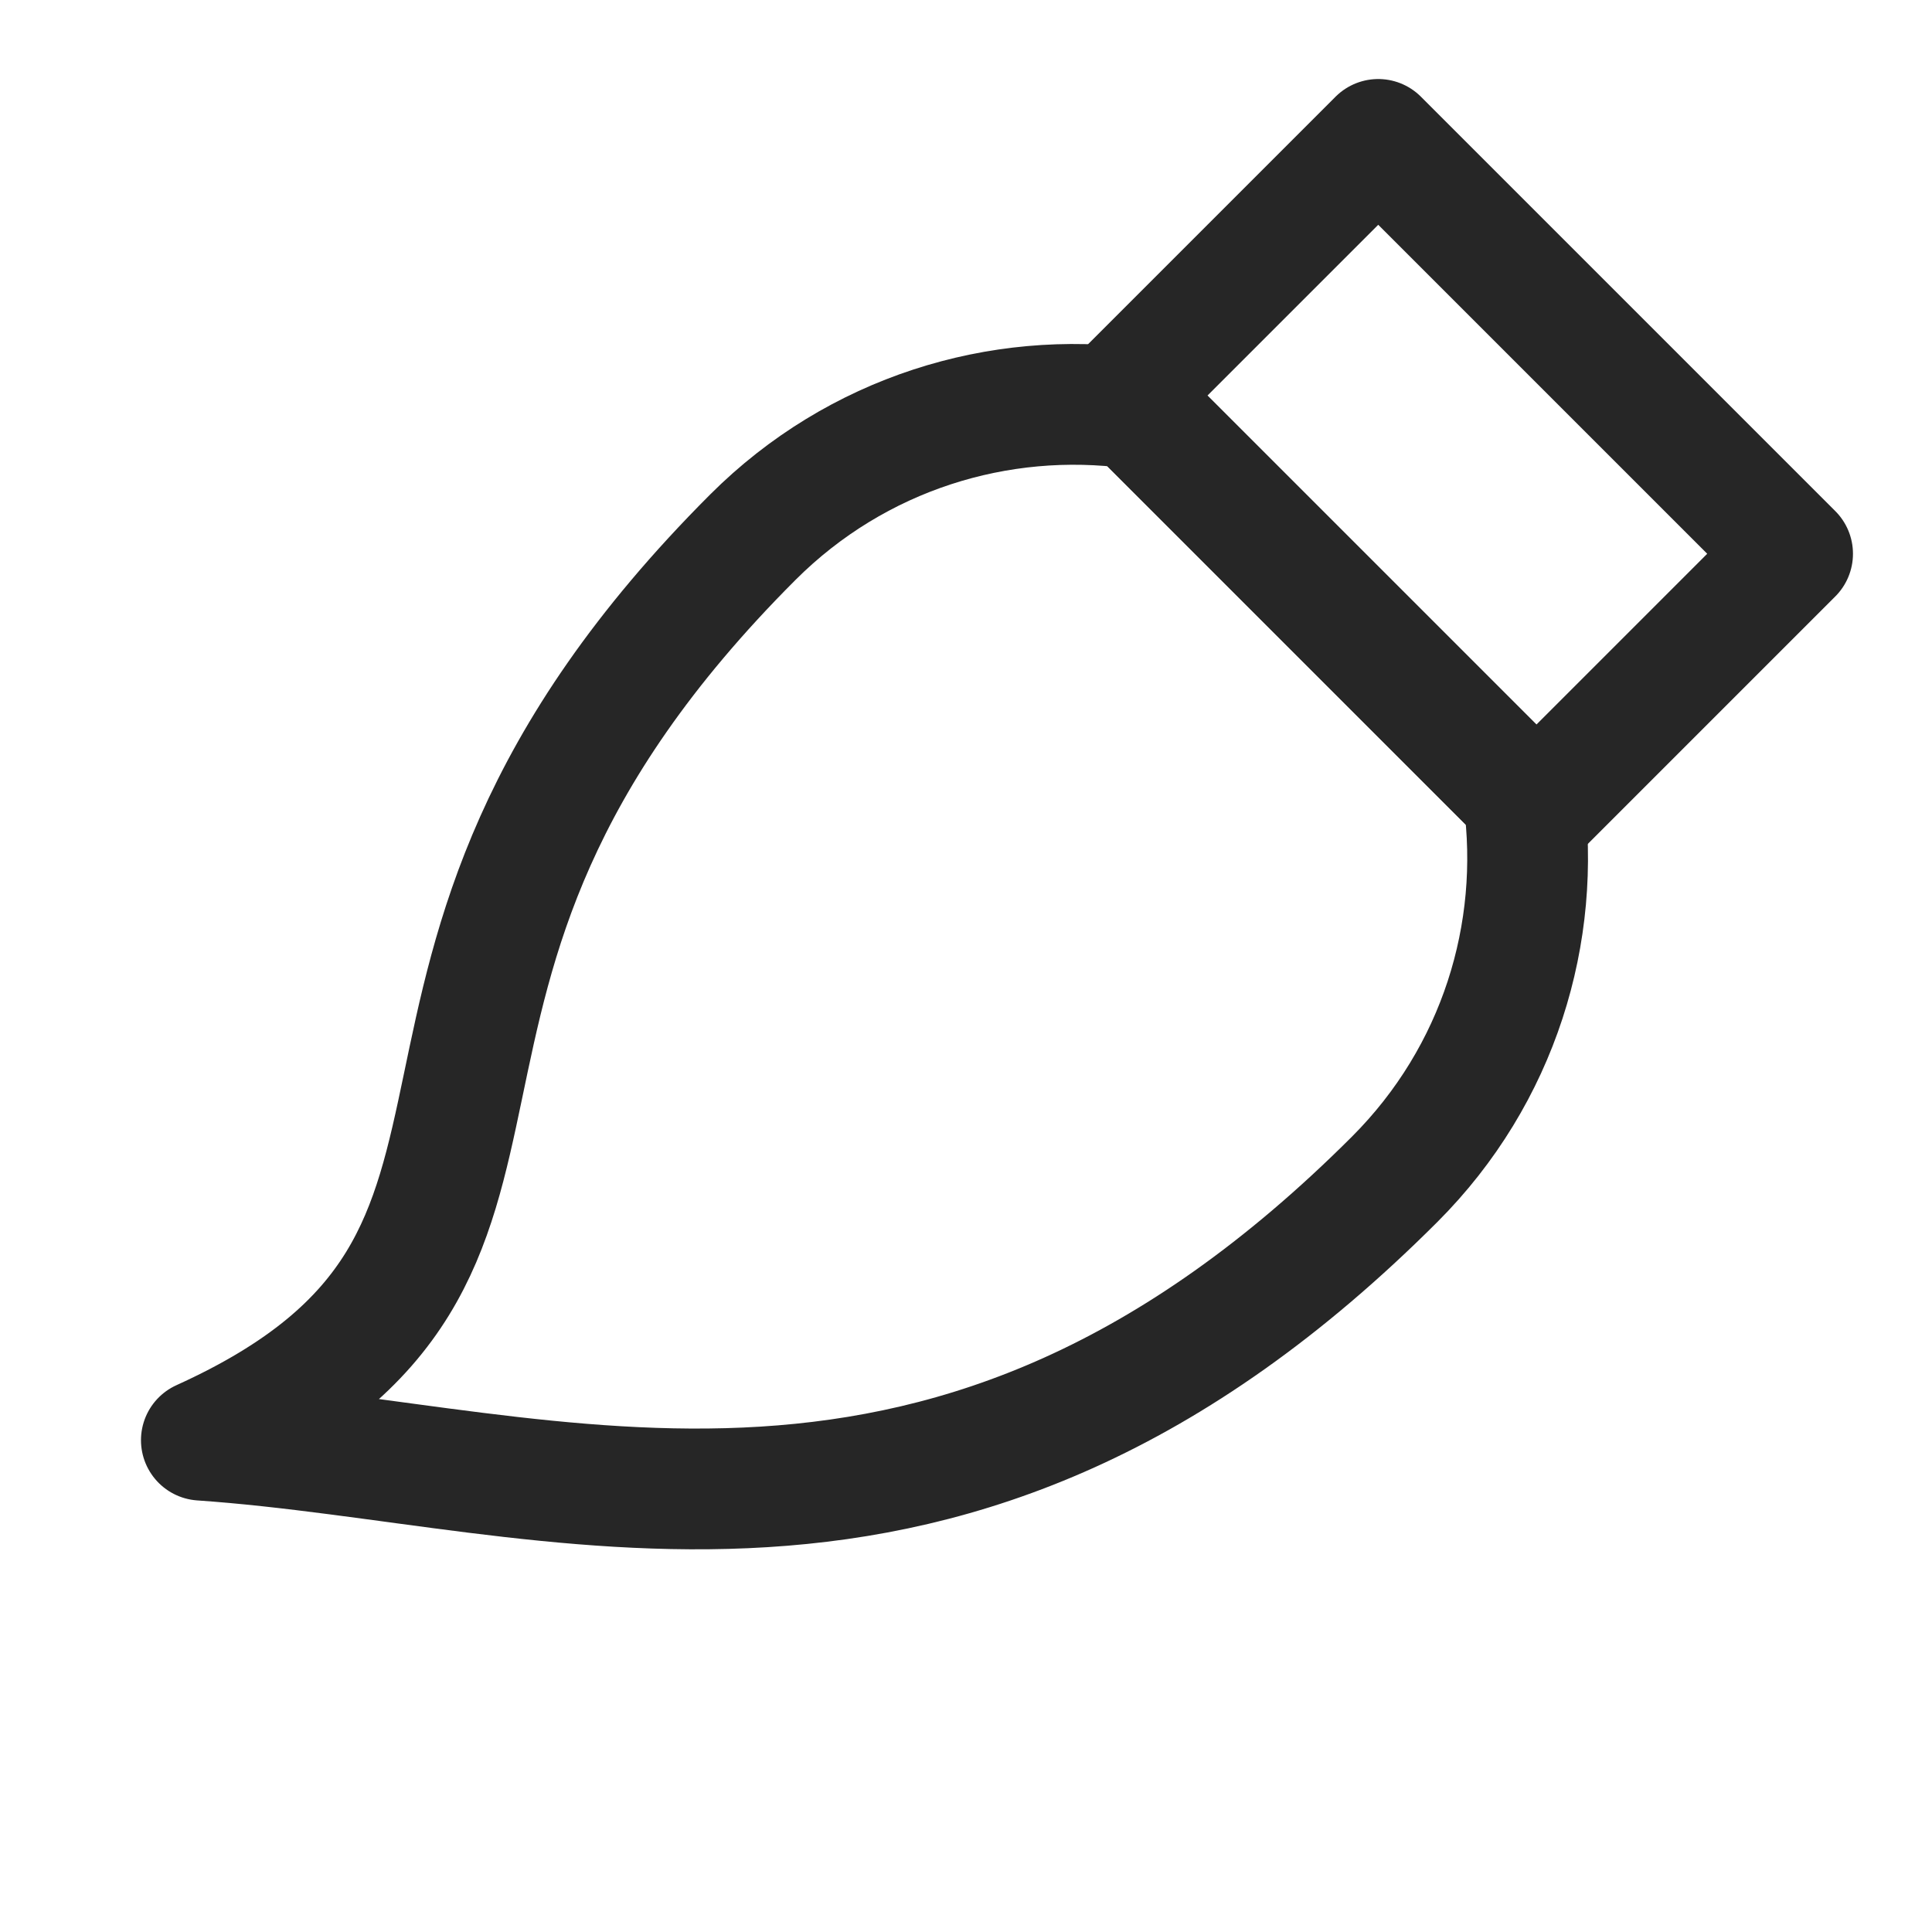
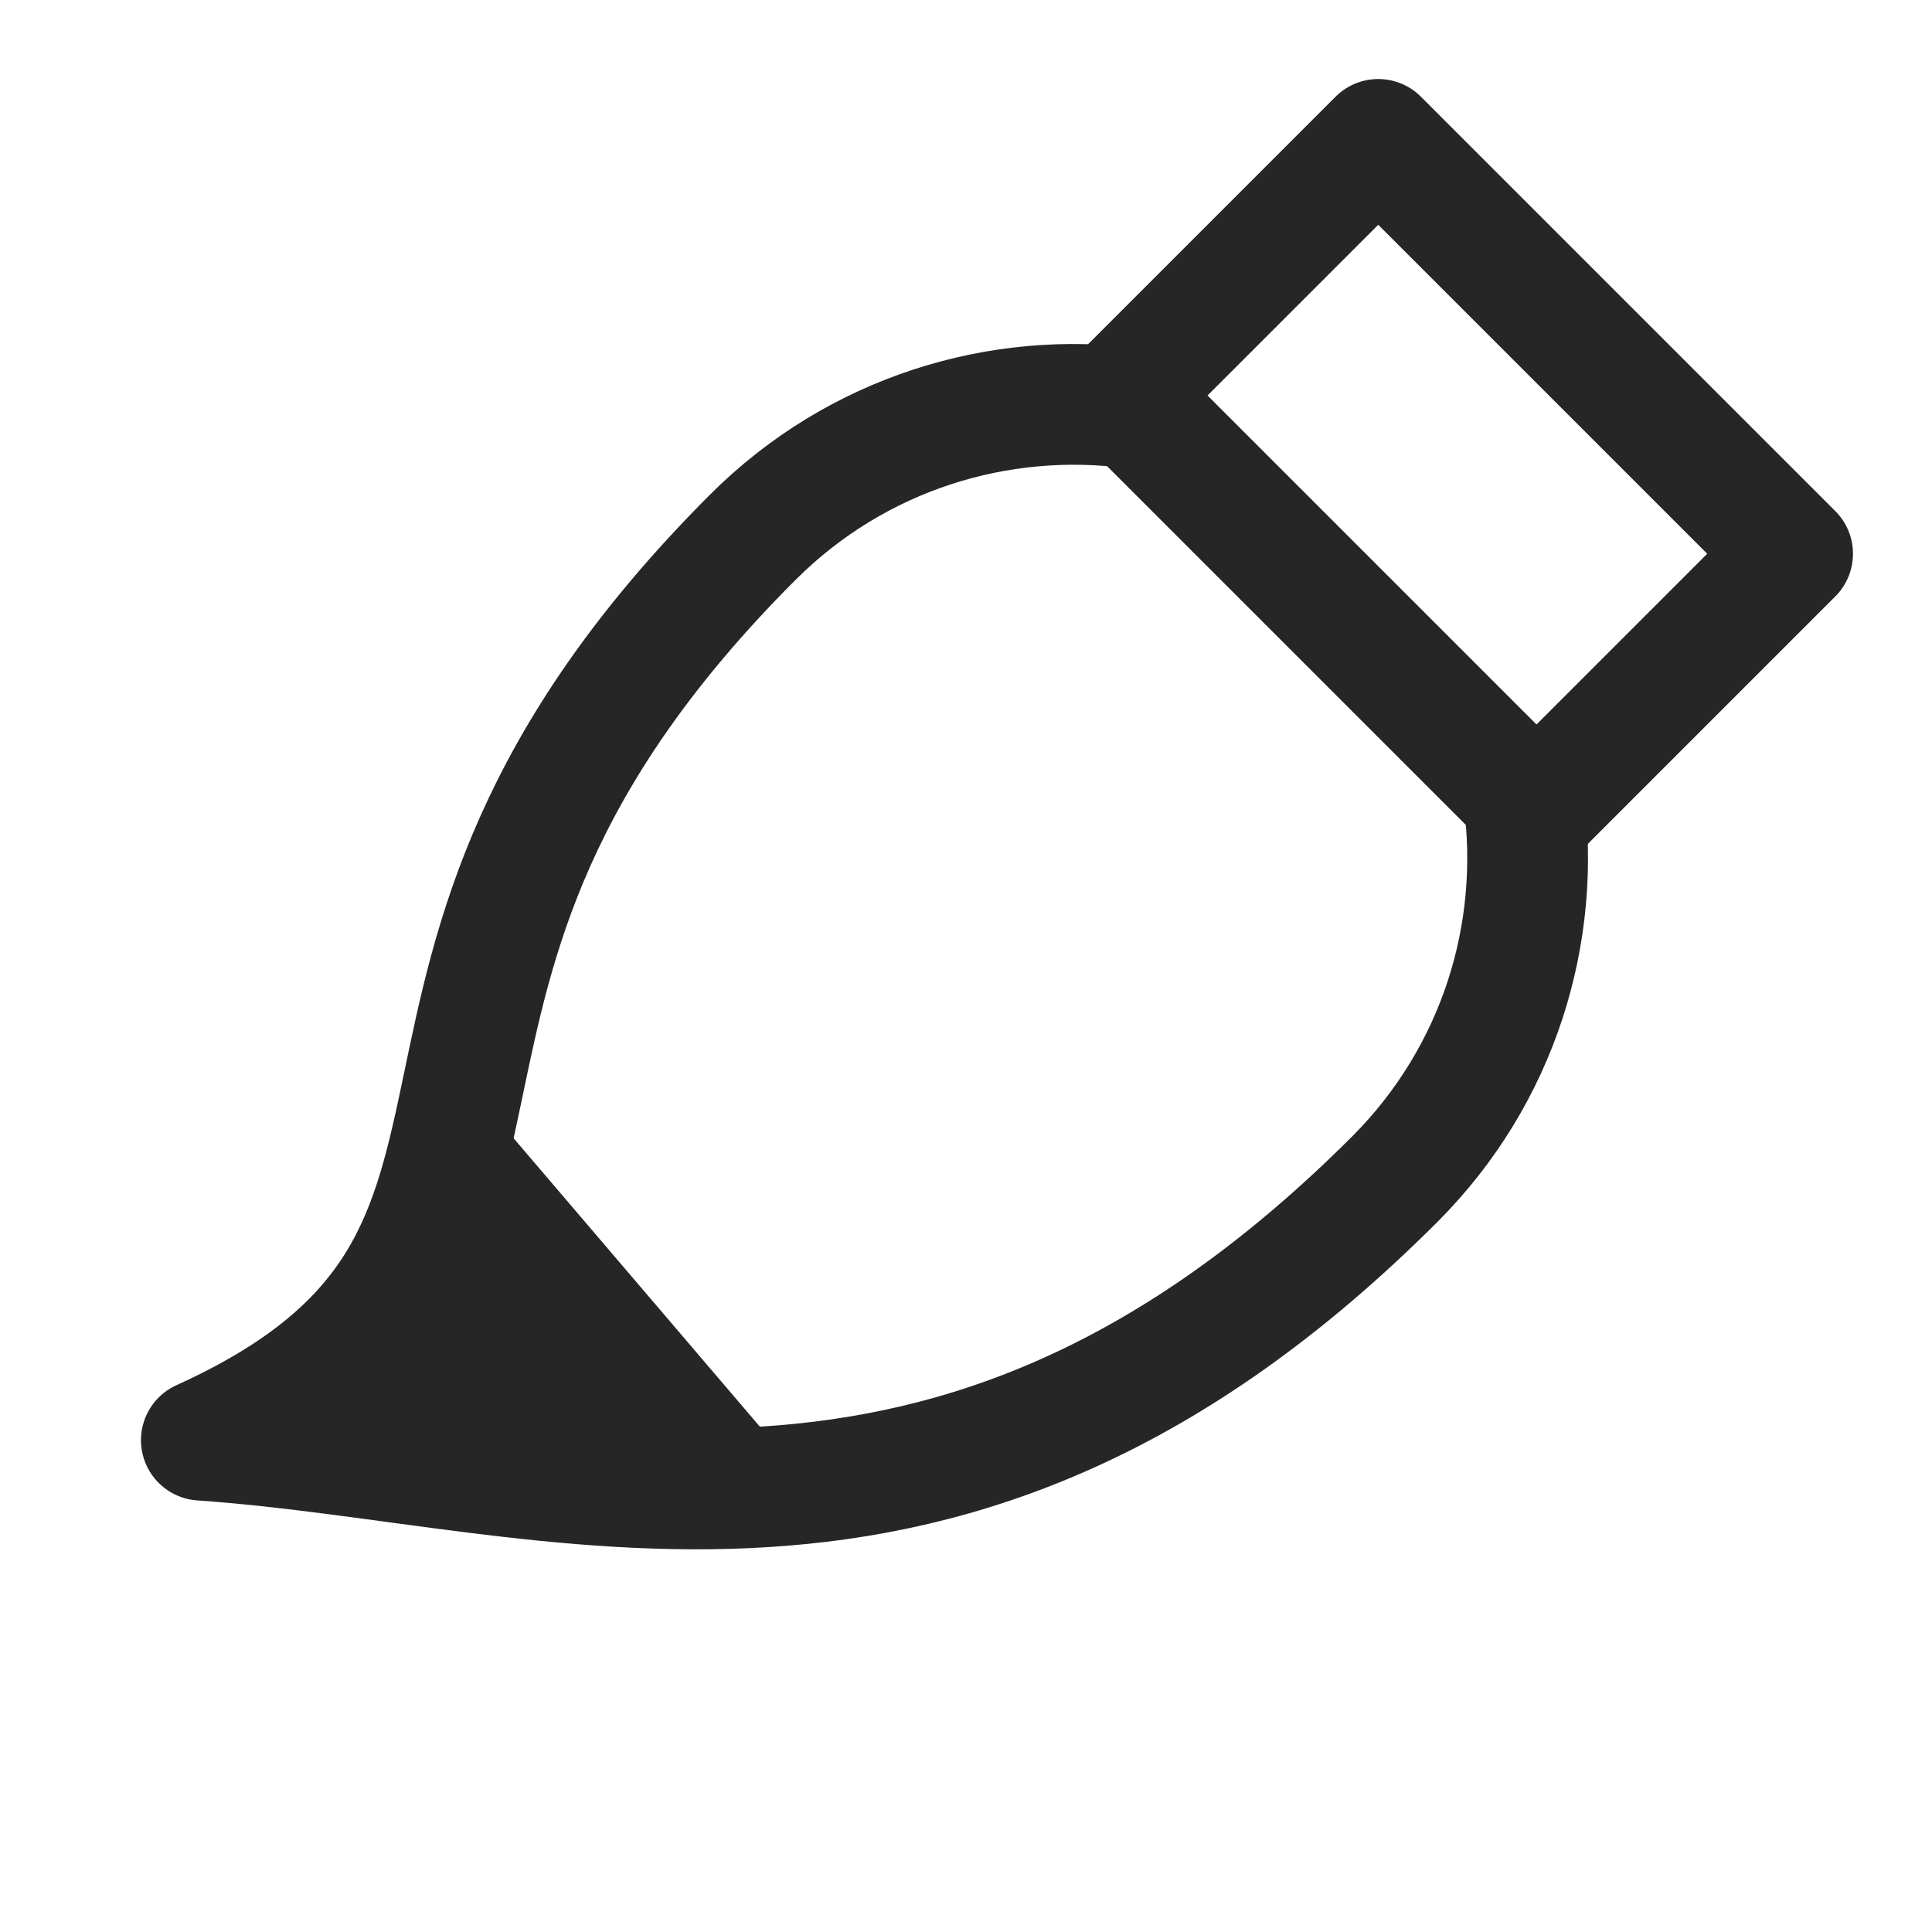
<svg xmlns="http://www.w3.org/2000/svg" width="100%" height="100%" viewBox="0 0 32 32" version="1.1" xml:space="preserve" style="fill-rule:evenodd;clip-rule:evenodd;stroke-linejoin:round;stroke-miterlimit:1.5;">
  <rect id="brush" x="0" y="0" width="32" height="32" style="fill:none;" />
  <g>
    <g>
      <path d="M25.234,13.201l-6.435,-6.435c-2.246,-0.304 -4.604,0.407 -6.33,2.132c-7.42,7.42 -2.344,11.879 -9.134,14.956c5.919,0.407 12.347,3.097 19.767,-4.323c1.725,-1.726 2.436,-4.084 2.132,-6.33Z" style="fill:none;stroke:#262626;stroke-width:2px;" />
      <path d="M29.691,9.172l-6.863,-6.863l-4.243,4.243l6.863,6.863l4.243,-4.243Z" style="fill:none;stroke:#262626;stroke-width:2px;" />
    </g>
  </g>
+   <path d="M7.689,17.895c-0.603,2.624 -0.339,3.673 -3.036,5.328l0.437,0.791c2.312,0.277 5.552,0.357 8.054,0.27l-5.455,-6.389Z" style="fill:#262626;" />
</svg>
